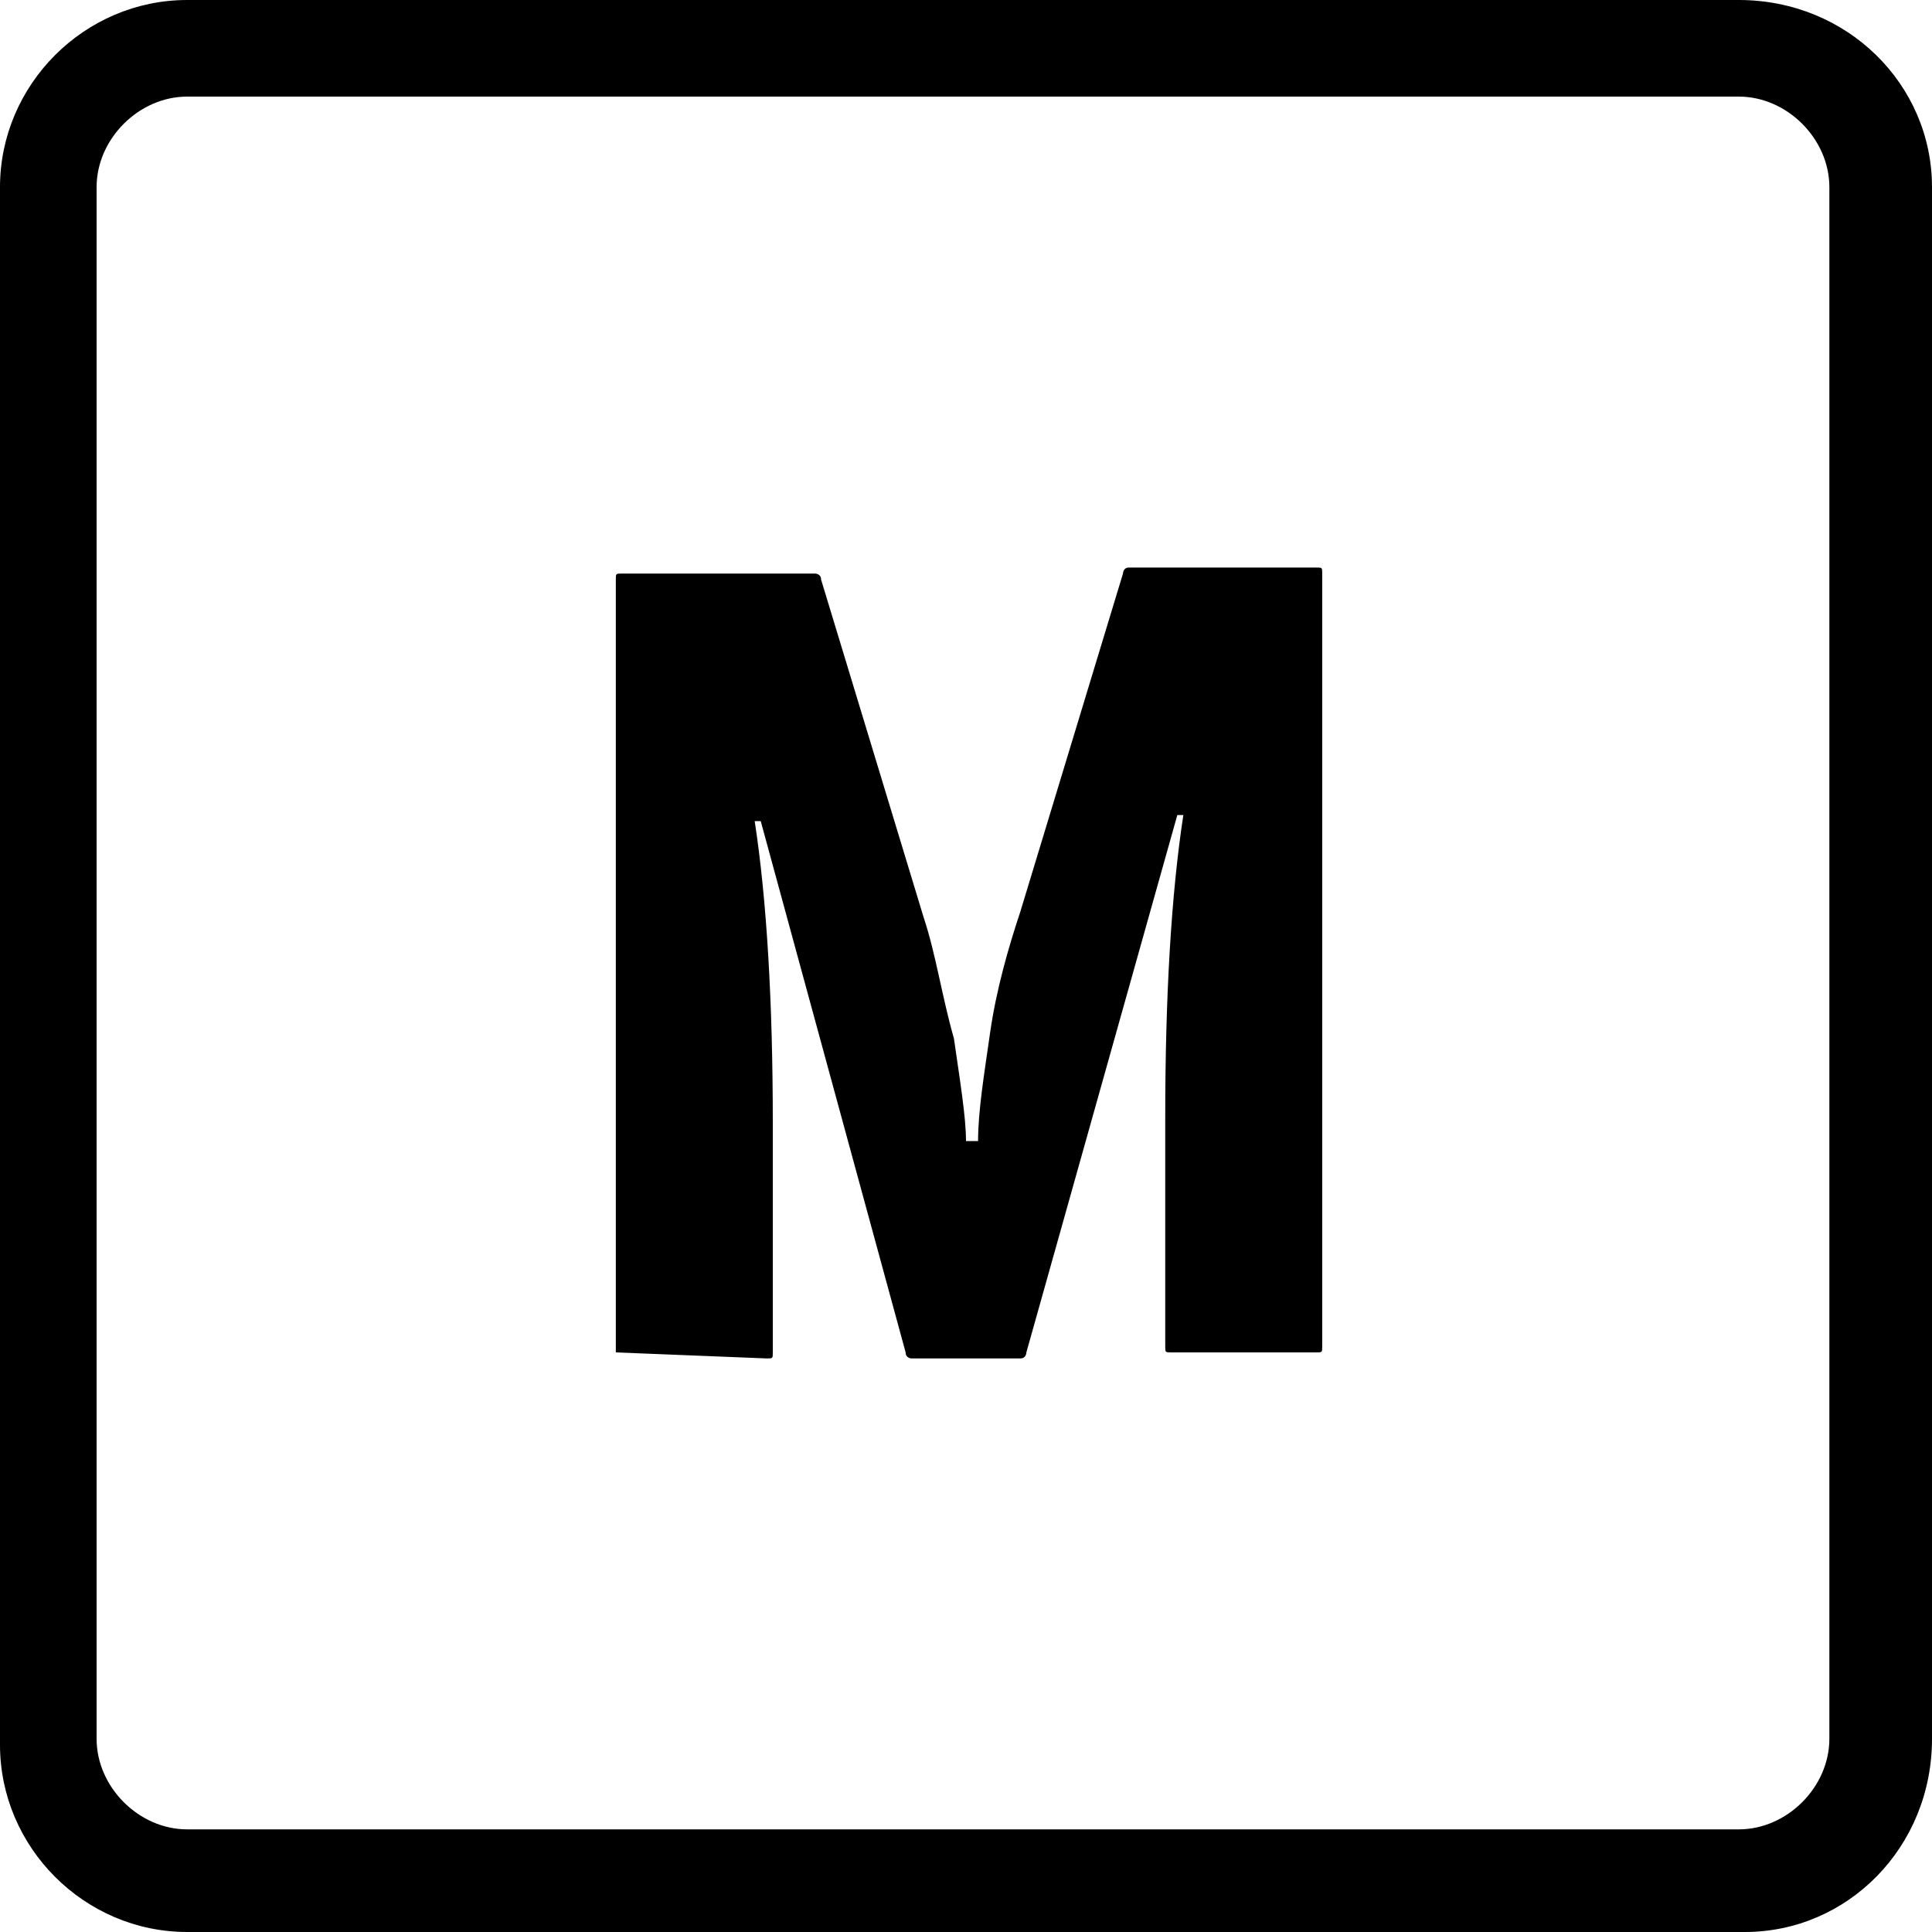
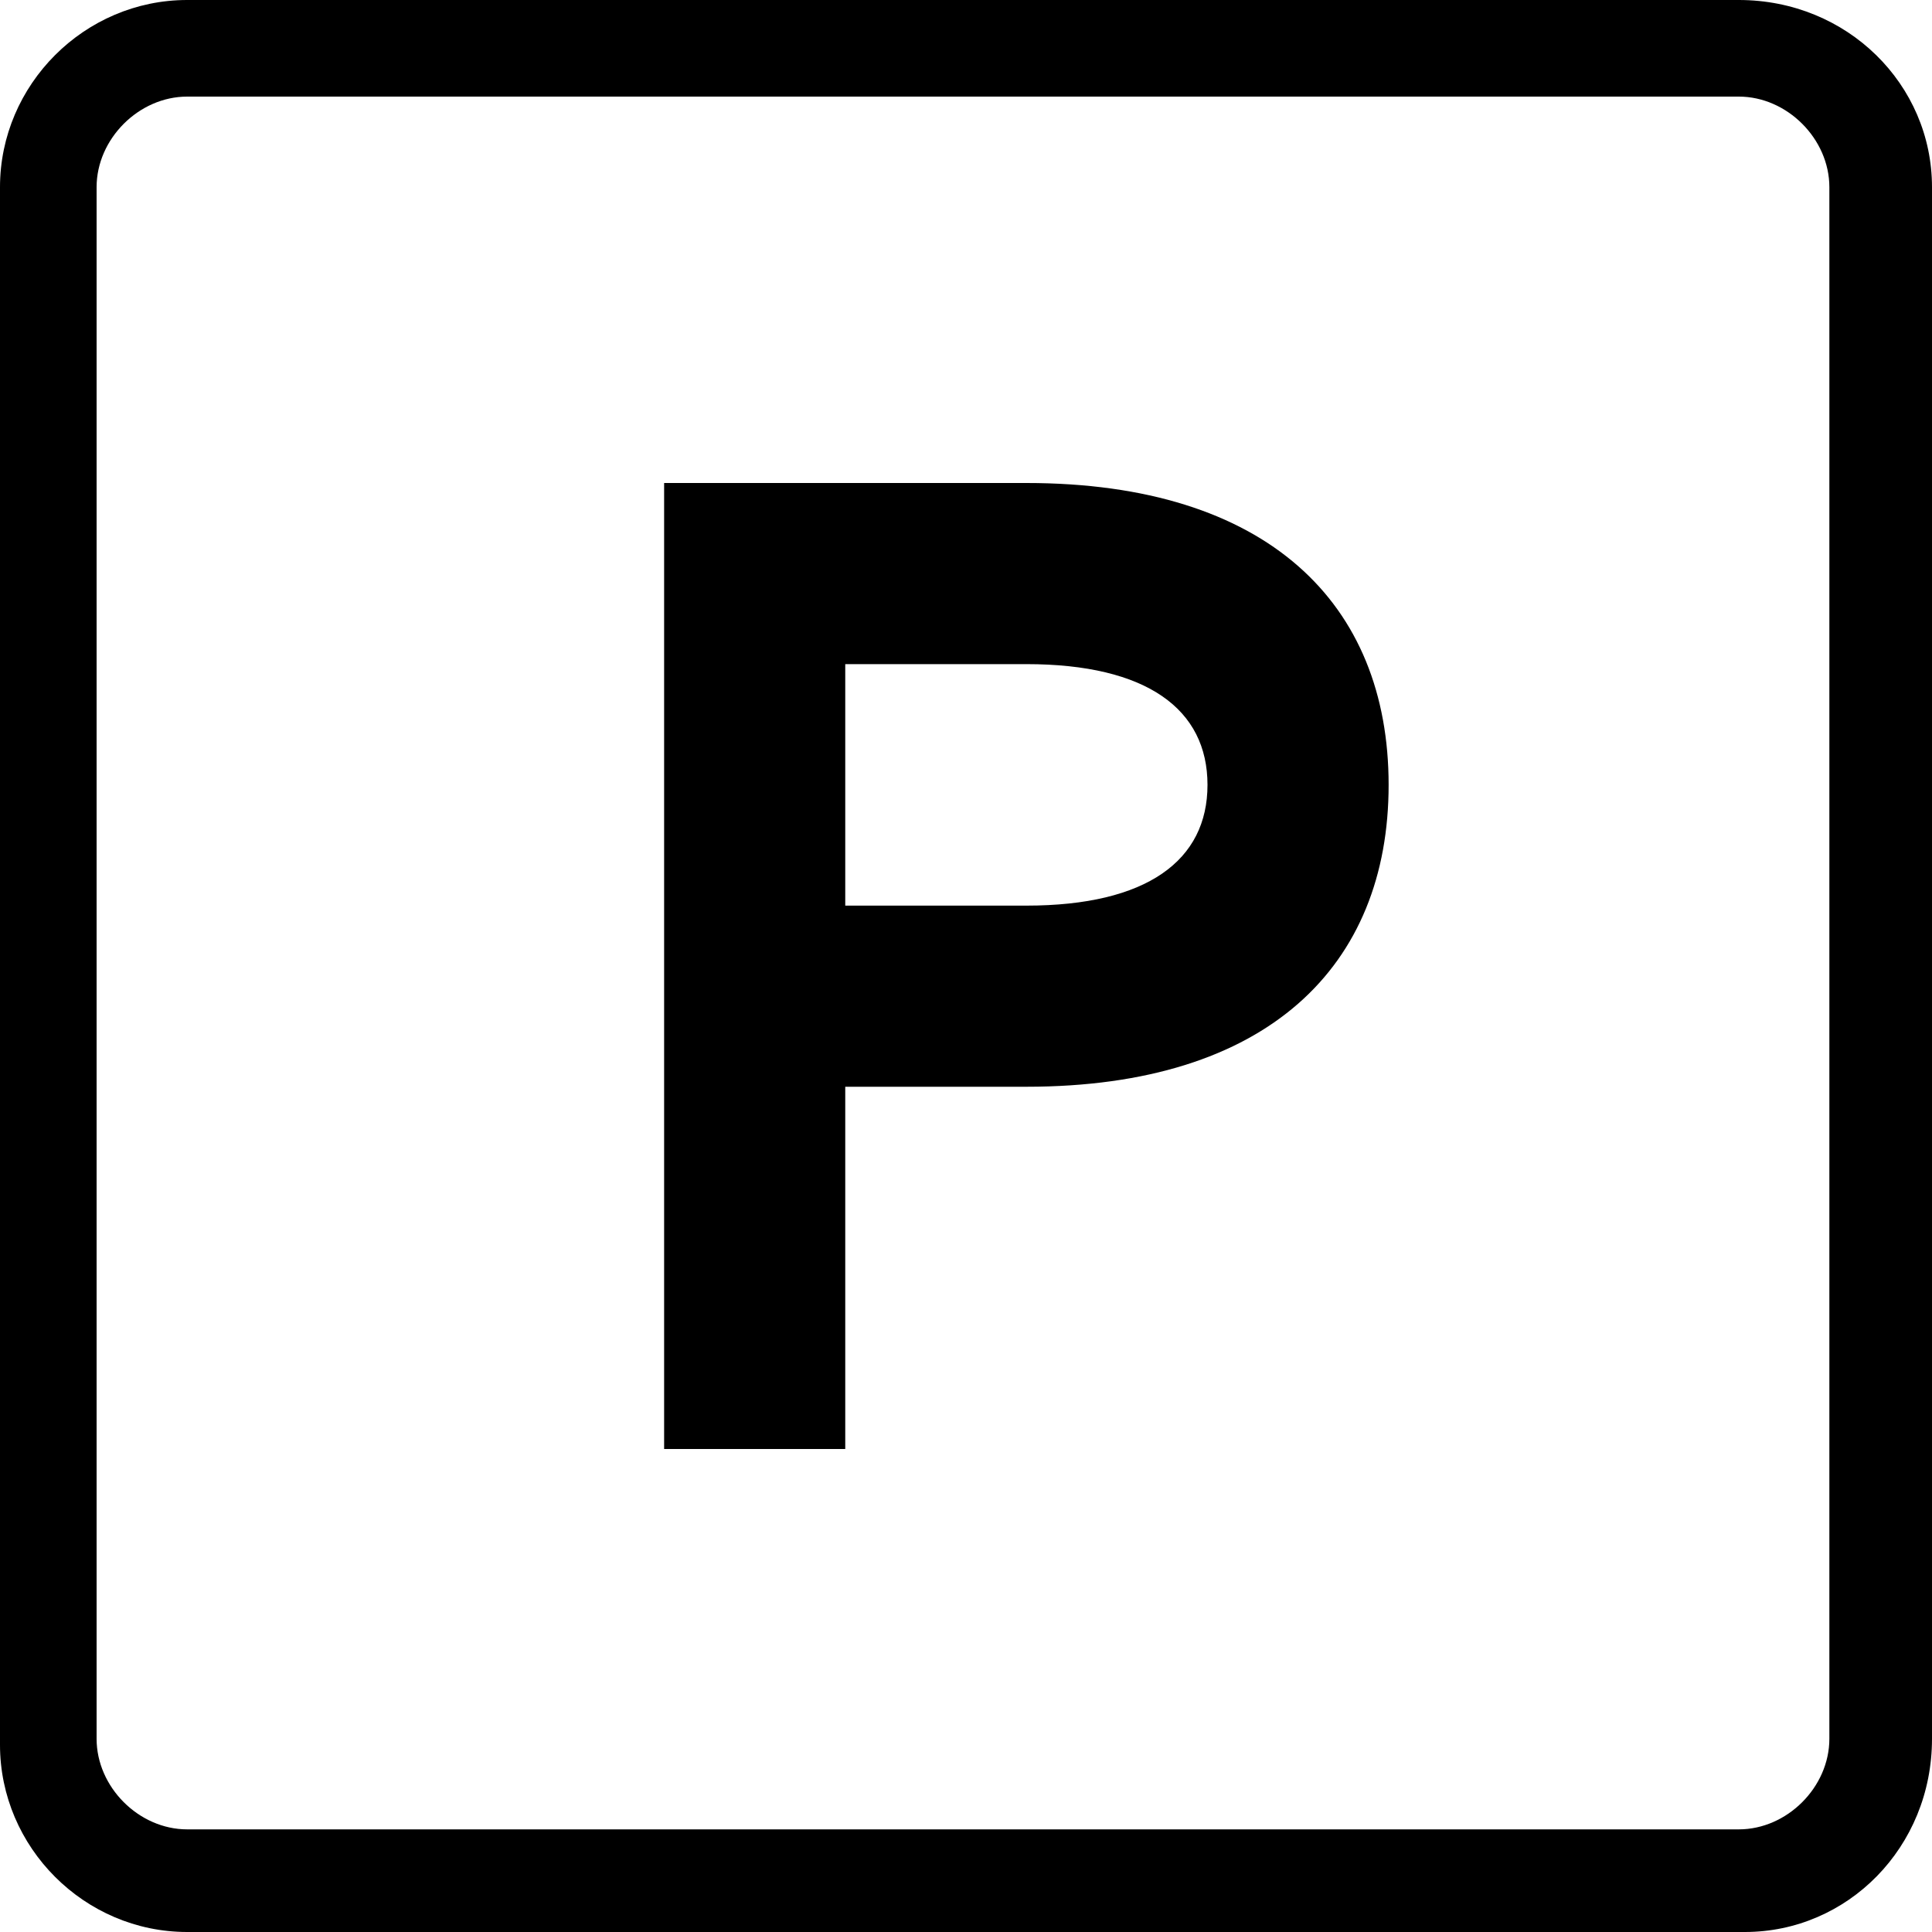
<svg xmlns="http://www.w3.org/2000/svg" version="1.2" baseProfile="tiny" id="Layer_1" x="0px" y="0px" viewBox="0 0 512 512" overflow="visible" xml:space="preserve">
  <g>
    <g>
      <path d="M462.4,512H49.6C22.4,512,0,489.6,0,462.4V49.6C0,22.4,22.4,0,49.6,0h411.2C489.6,0,512,22.4,512,49.6v411.2    C512,489.6,489.6,512,462.4,512z M49.6,25.6c-12.8,0-24,11.2-24,24v411.2c0,12.8,11.2,24,24,24h411.2c12.8,0,24-11.2,24-24V49.6    c0-12.8-11.2-24-24-24C460.8,25.6,49.6,25.6,49.6,25.6z" />
    </g>
    <g>
-       <path d="M163.2,358.4V153.6c0-1.6,0-1.6,1.6-1.6H216c0,0,1.6,0,1.6,1.6l27.2,89.6c3.2,9.6,4.8,20.8,8,32    c1.6,11.2,3.2,20.8,3.2,27.2h3.2c0-8,1.6-17.6,3.2-28.8c1.6-11.2,4.8-22.4,8-32l27.2-89.6c0,0,0-1.6,1.6-1.6h49.6    c1.6,0,1.6,0,1.6,1.6v204.8c0,1.6,0,1.6-1.6,1.6h-38.4c-1.6,0-1.6,0-1.6-1.6V296c0-32,1.6-59.2,4.8-80H312l-40,142.4    c0,0,0,1.6-1.6,1.6h-28.8c0,0-1.6,0-1.6-1.6l-38.4-140.8H200c3.2,20.8,4.8,48,4.8,80v60.8c0,1.6,0,1.6-1.6,1.6L163.2,358.4    C163.2,360,163.2,360,163.2,358.4z" />
+       <path d="M176,128h96c64,0,96,32,96,80s-32,80-96,80h-48v96h-48V128z    M224,176v64h48c32,0,48-12,48-32s-16-32-48-32H224z" />
    </g>
  </g>
</svg>
